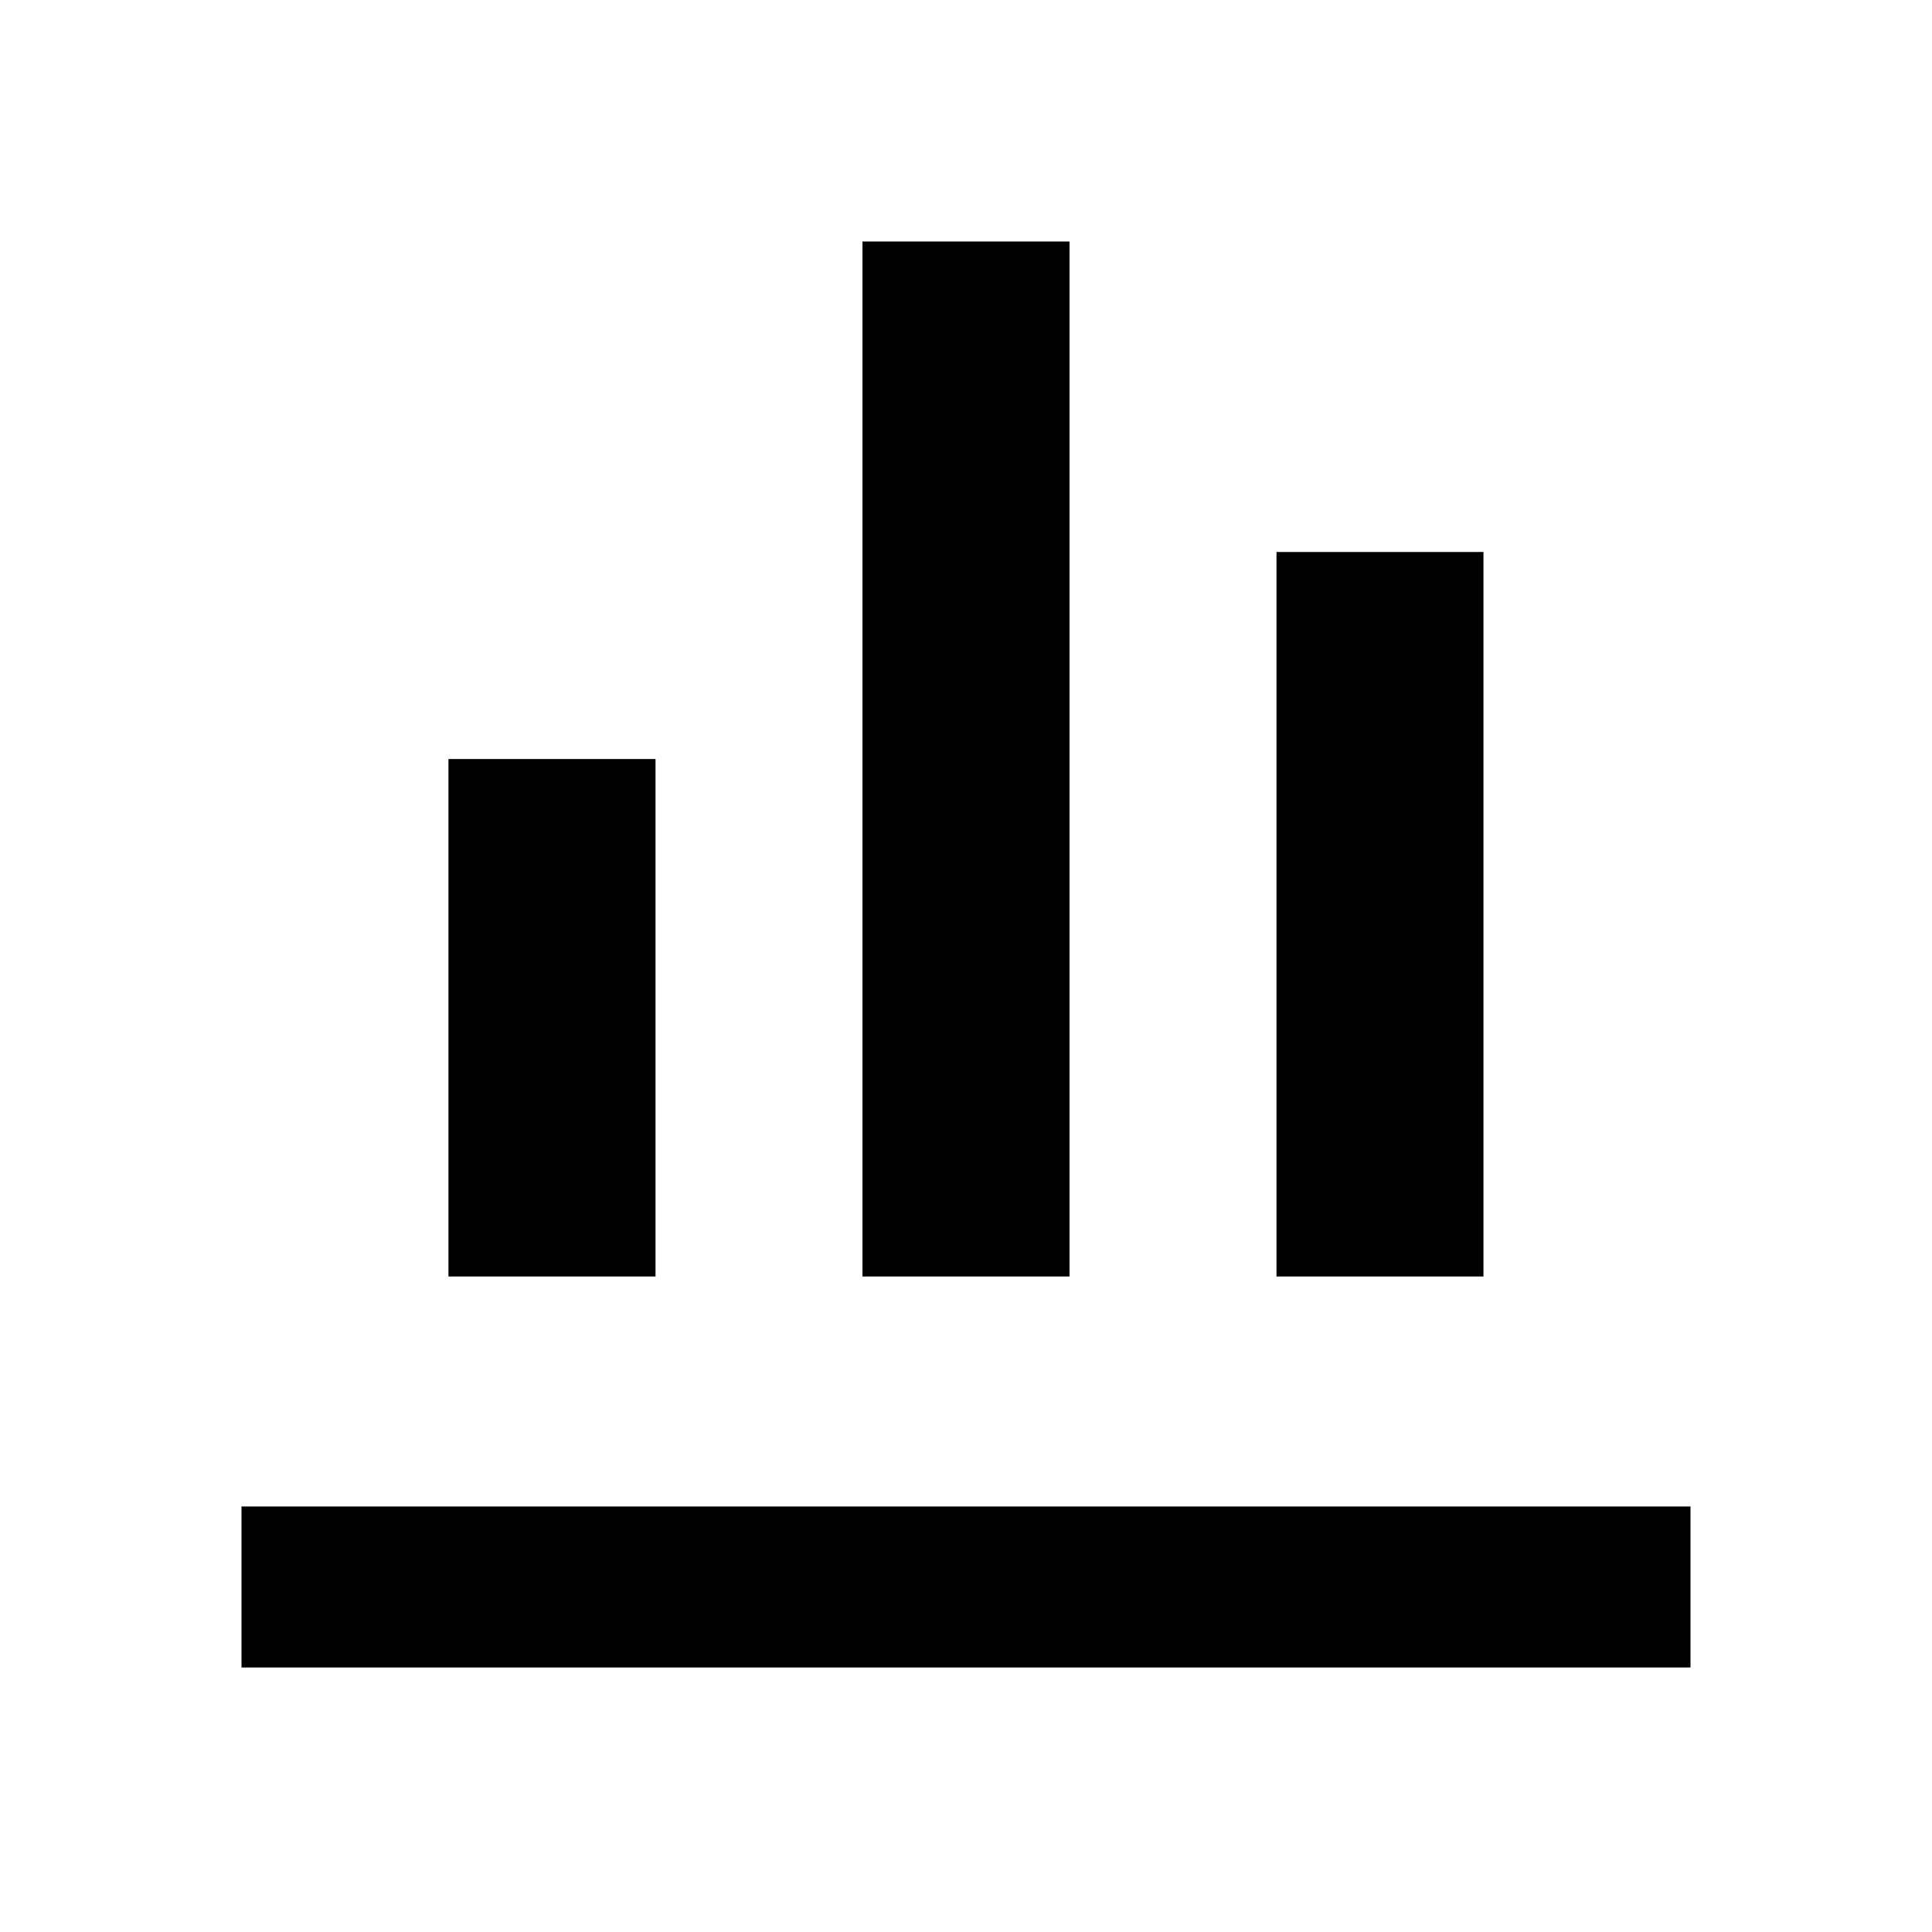
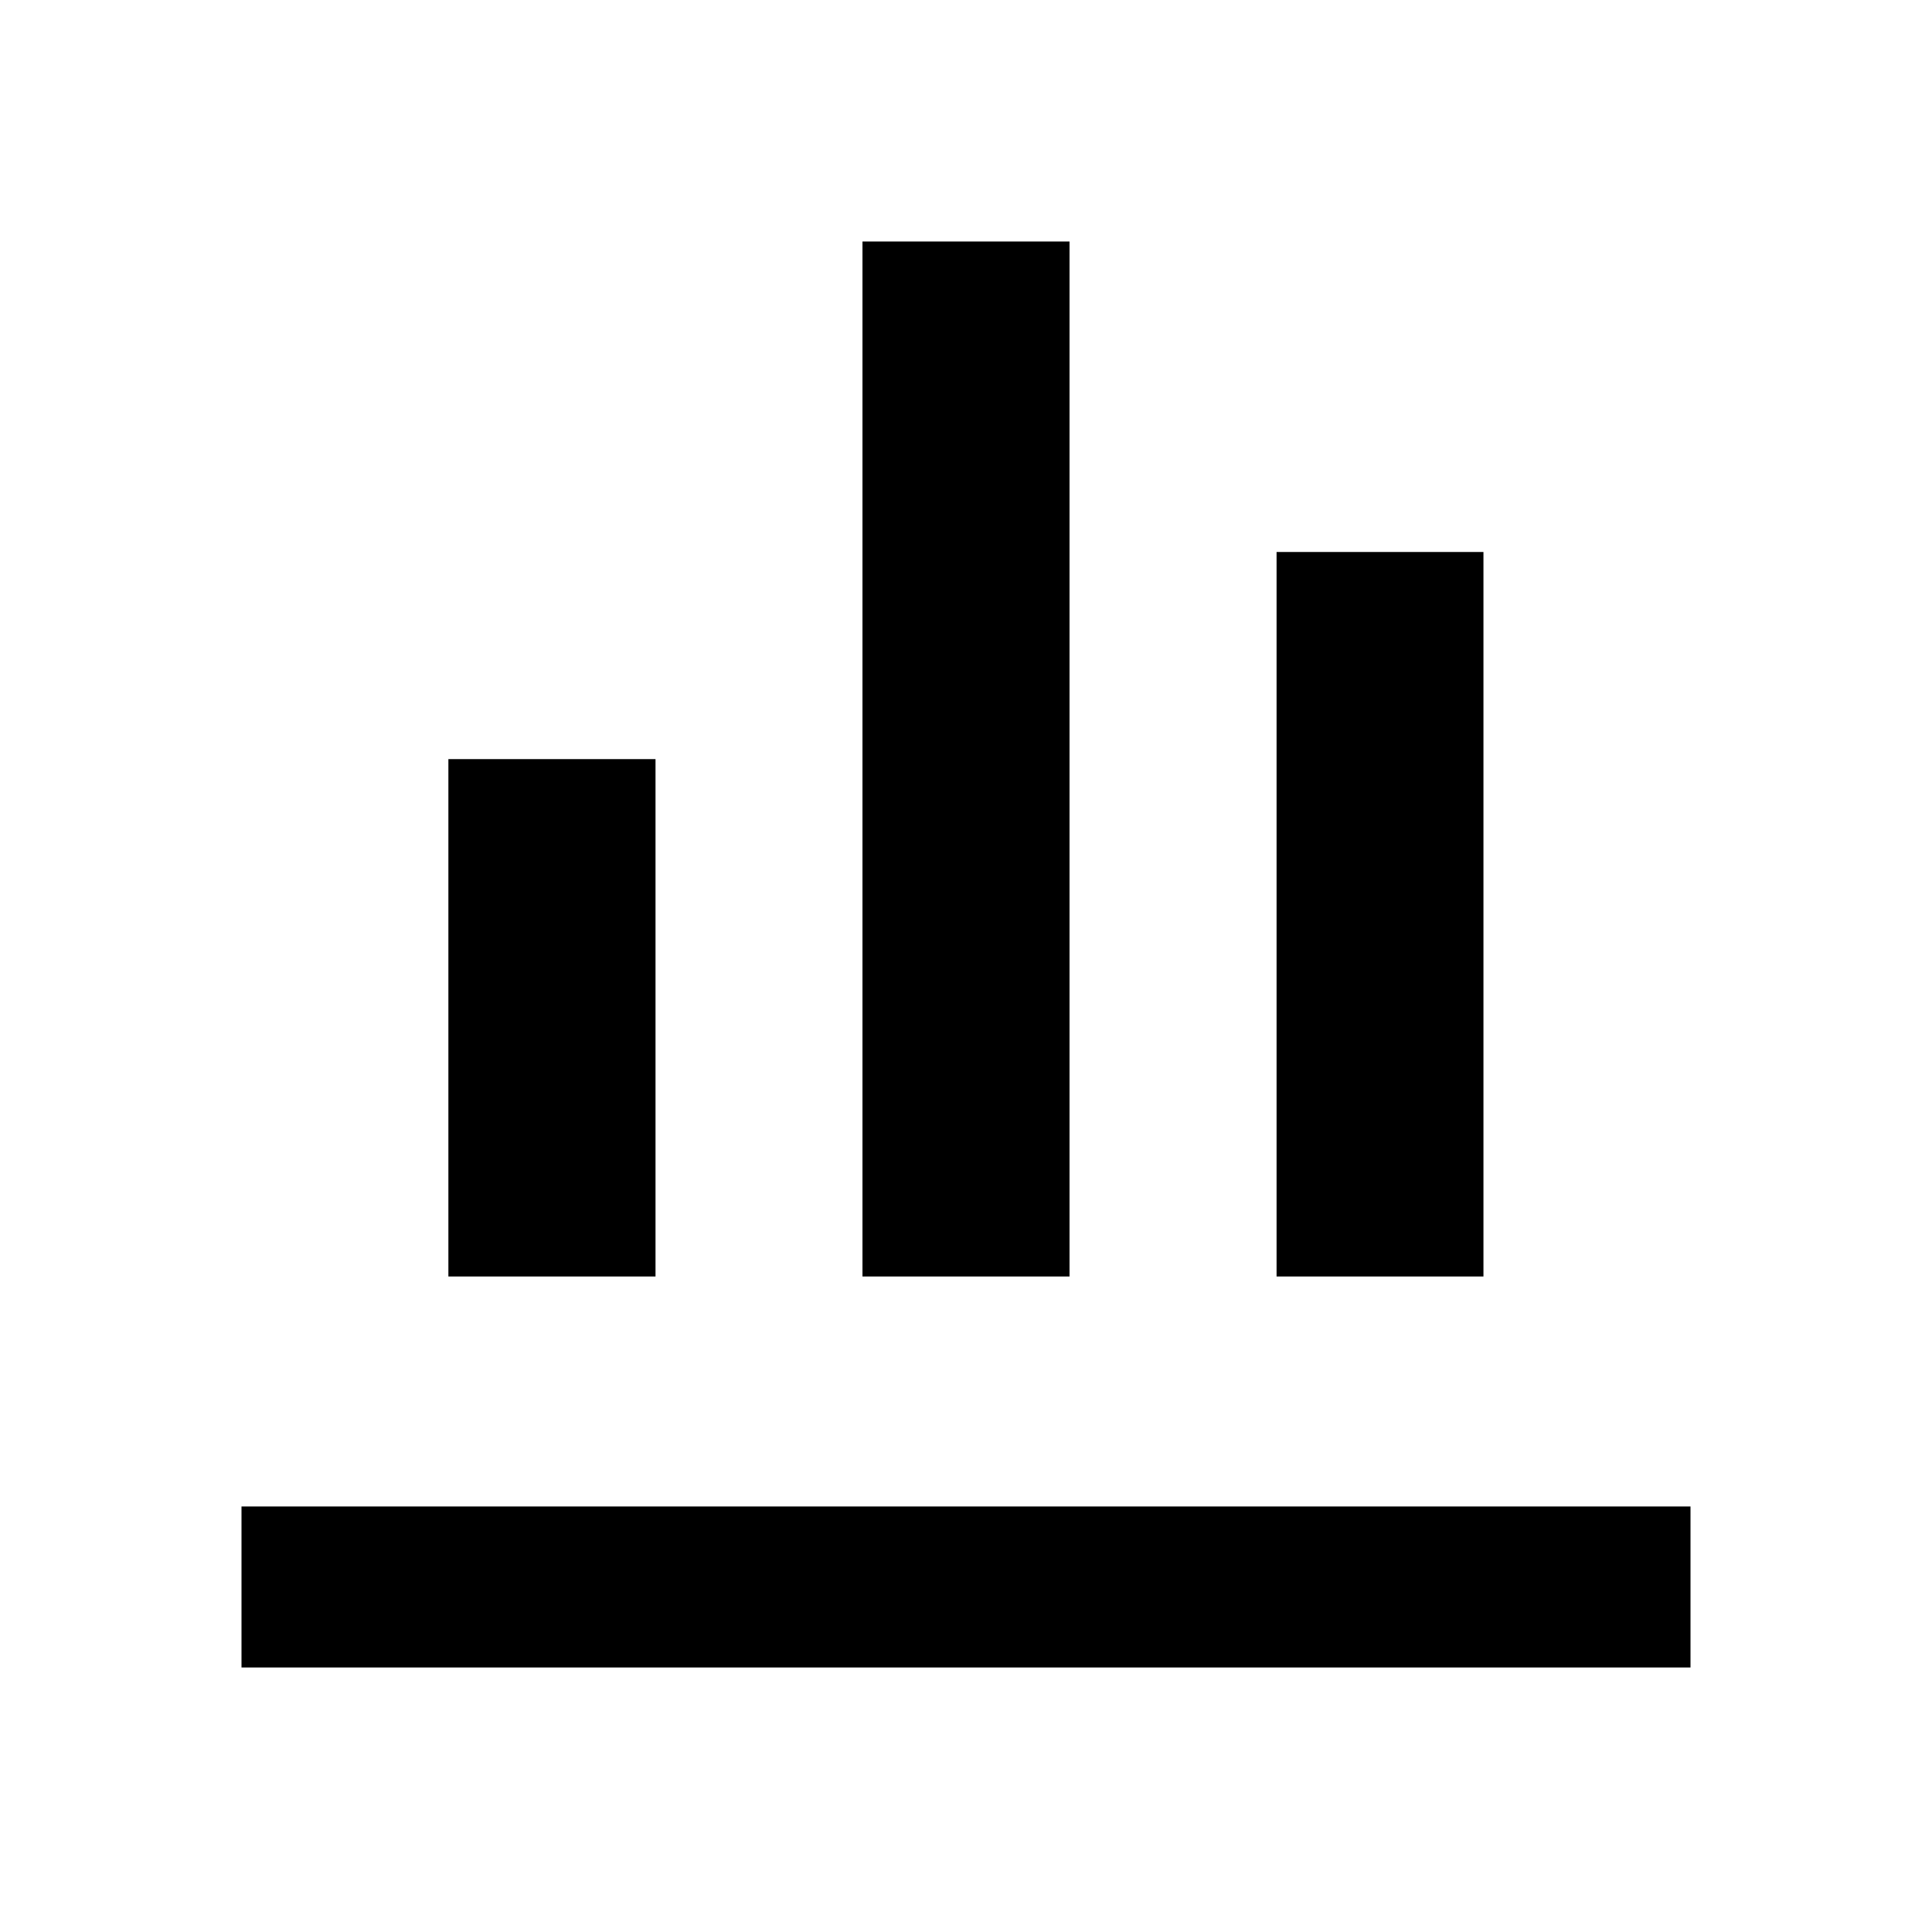
- <svg xmlns="http://www.w3.org/2000/svg" width="24" height="24" viewBox="0 0 24 24" fill="none">
-   <path d="M8.143 15.857H5.571V9.429H8.143V15.857Z" fill="black" />
-   <path d="M13.286 15.857H10.714V3H13.286V15.857Z" fill="black" />
-   <path d="M18.428 15.857H15.857V6.857H18.428V15.857Z" fill="black" />
-   <path fill-rule="evenodd" clip-rule="evenodd" d="M21 20.714H3V18.714H21V20.714Z" fill="black" />
+ <svg xmlns="http://www.w3.org/2000/svg" width="24" height="24" viewBox="0 0 24 24">
+   <rect x="0" fill="none" width="24" height="24" />
+   <g>
+     <path d="M8.143 15.857H5.57V9.43h2.573v6.427zM13.286 15.857h-2.572V3h2.572v12.857zM18.428 15.857h-2.57v-9h2.57v9z" />
+     <path fill-rule="evenodd" clip-rule="evenodd" d="M21 20.714H3v-2h18v2z" />
+   </g>
</svg>
